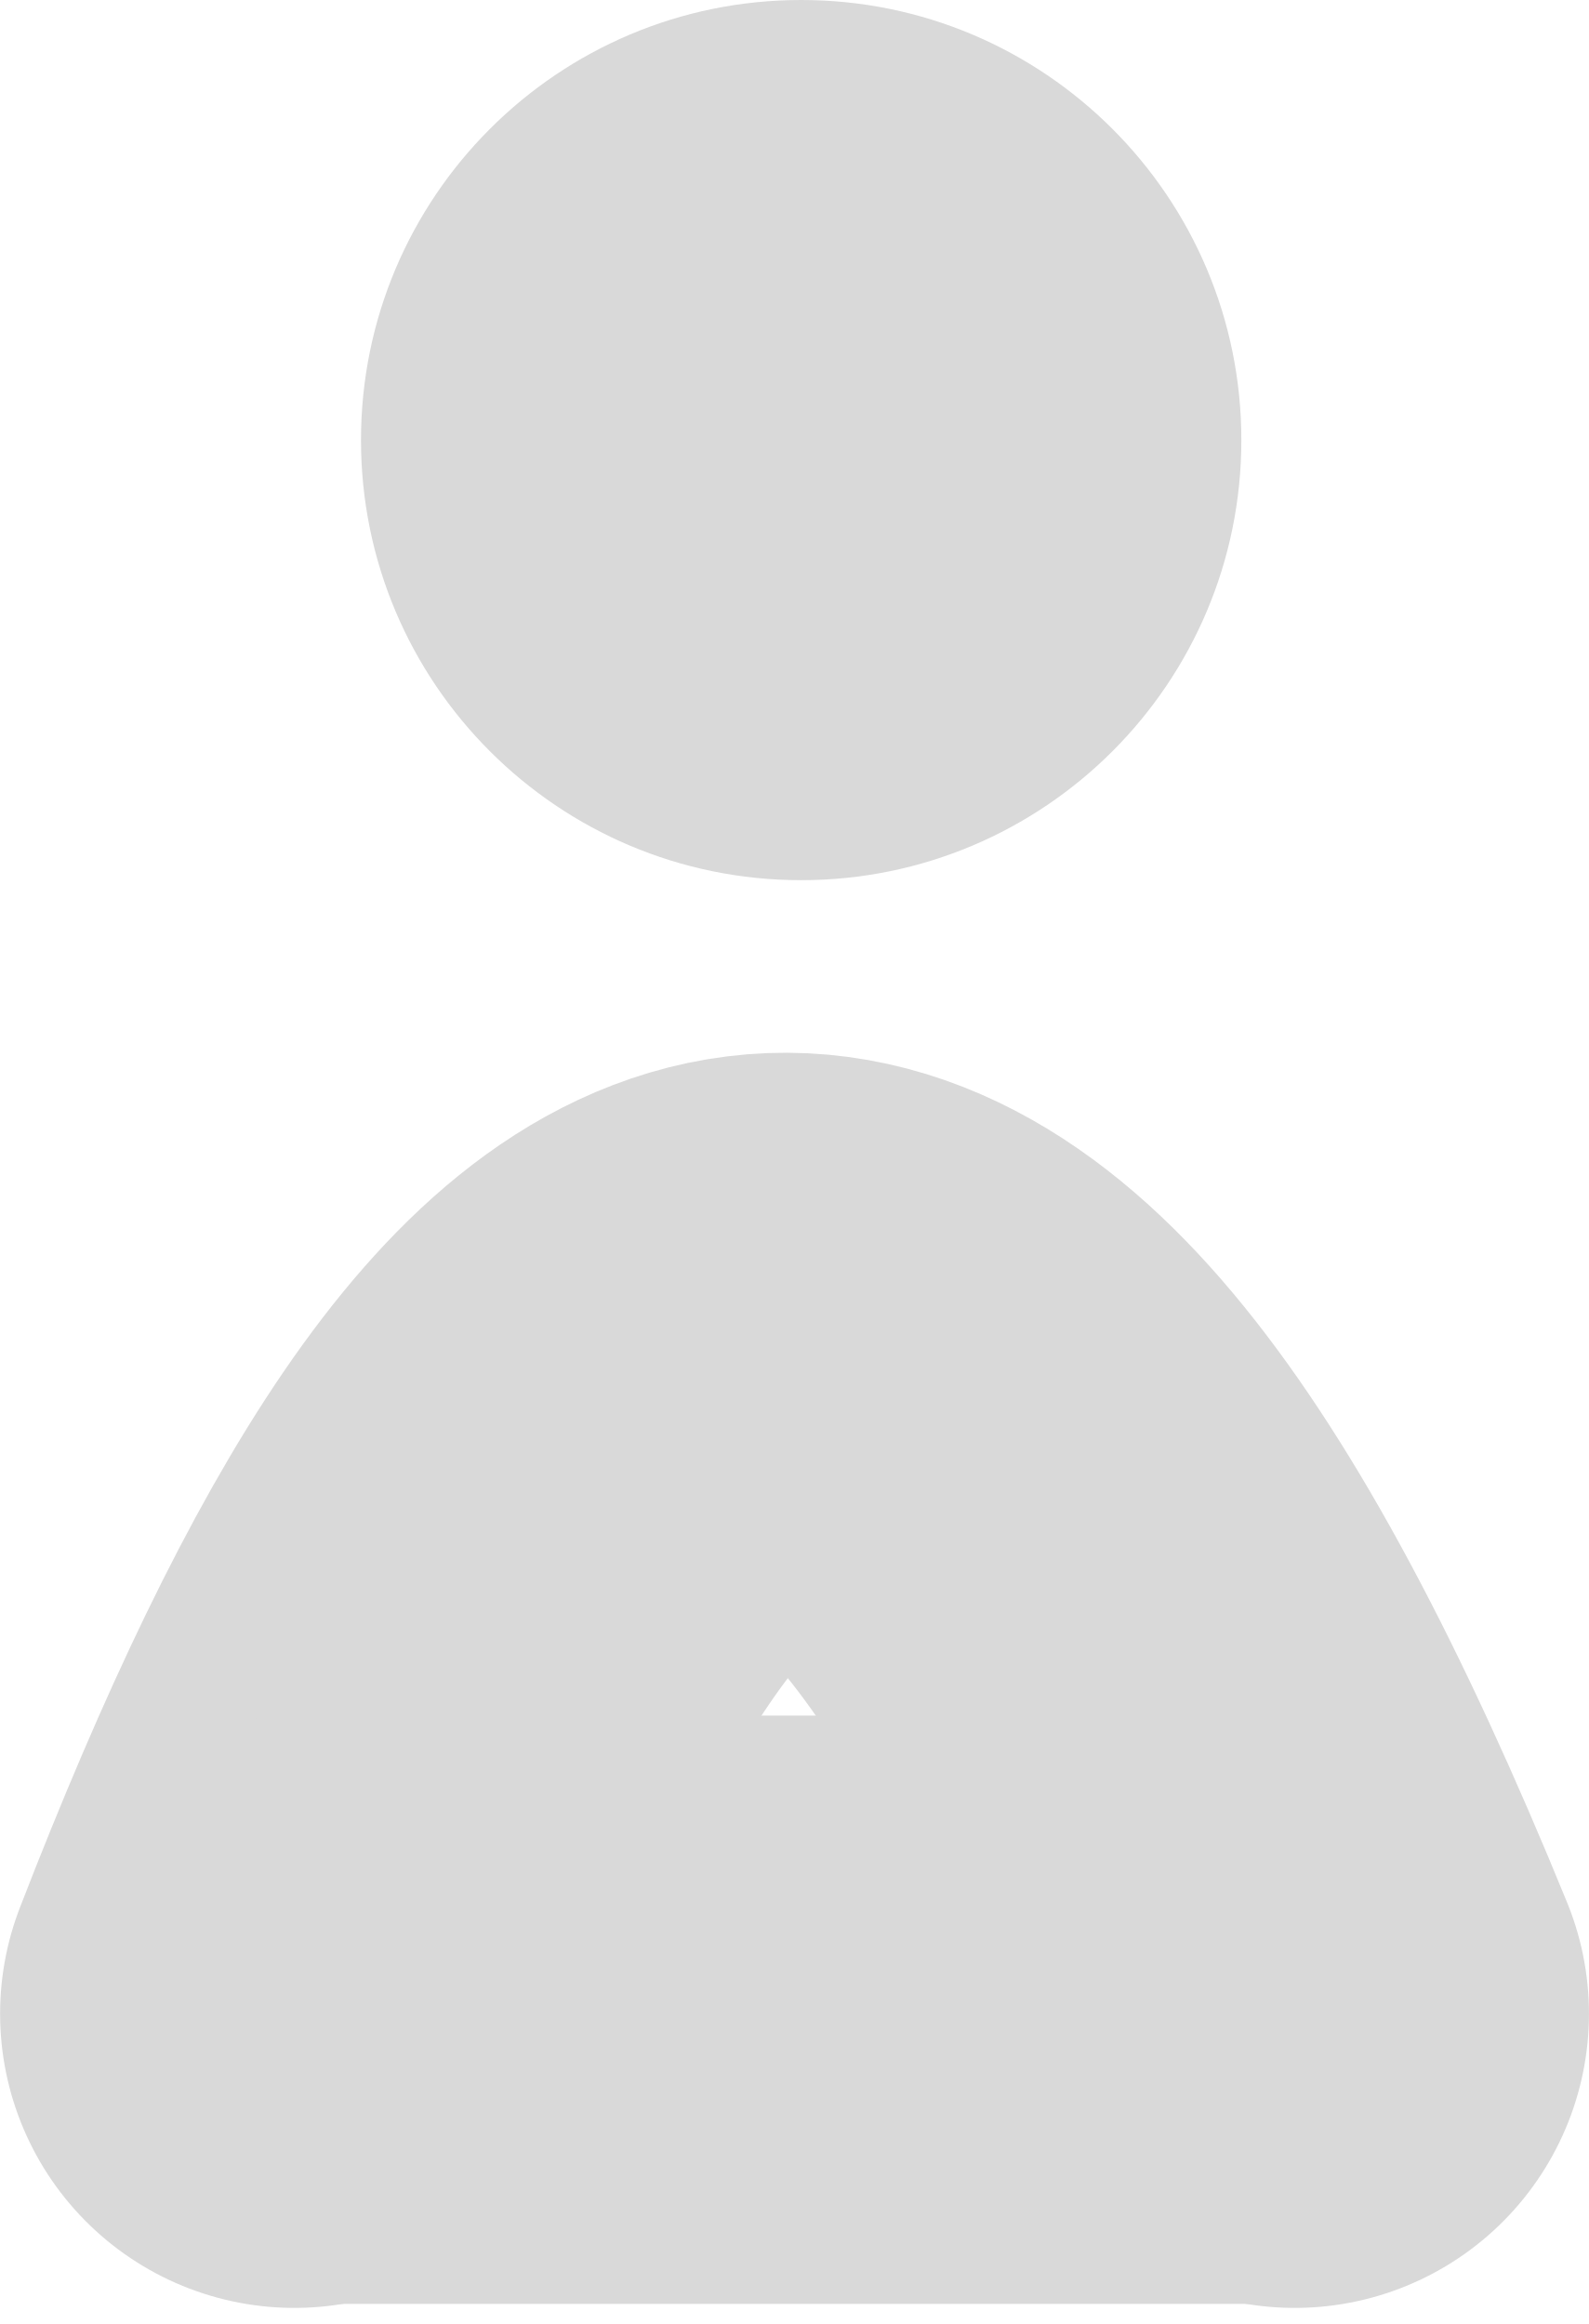
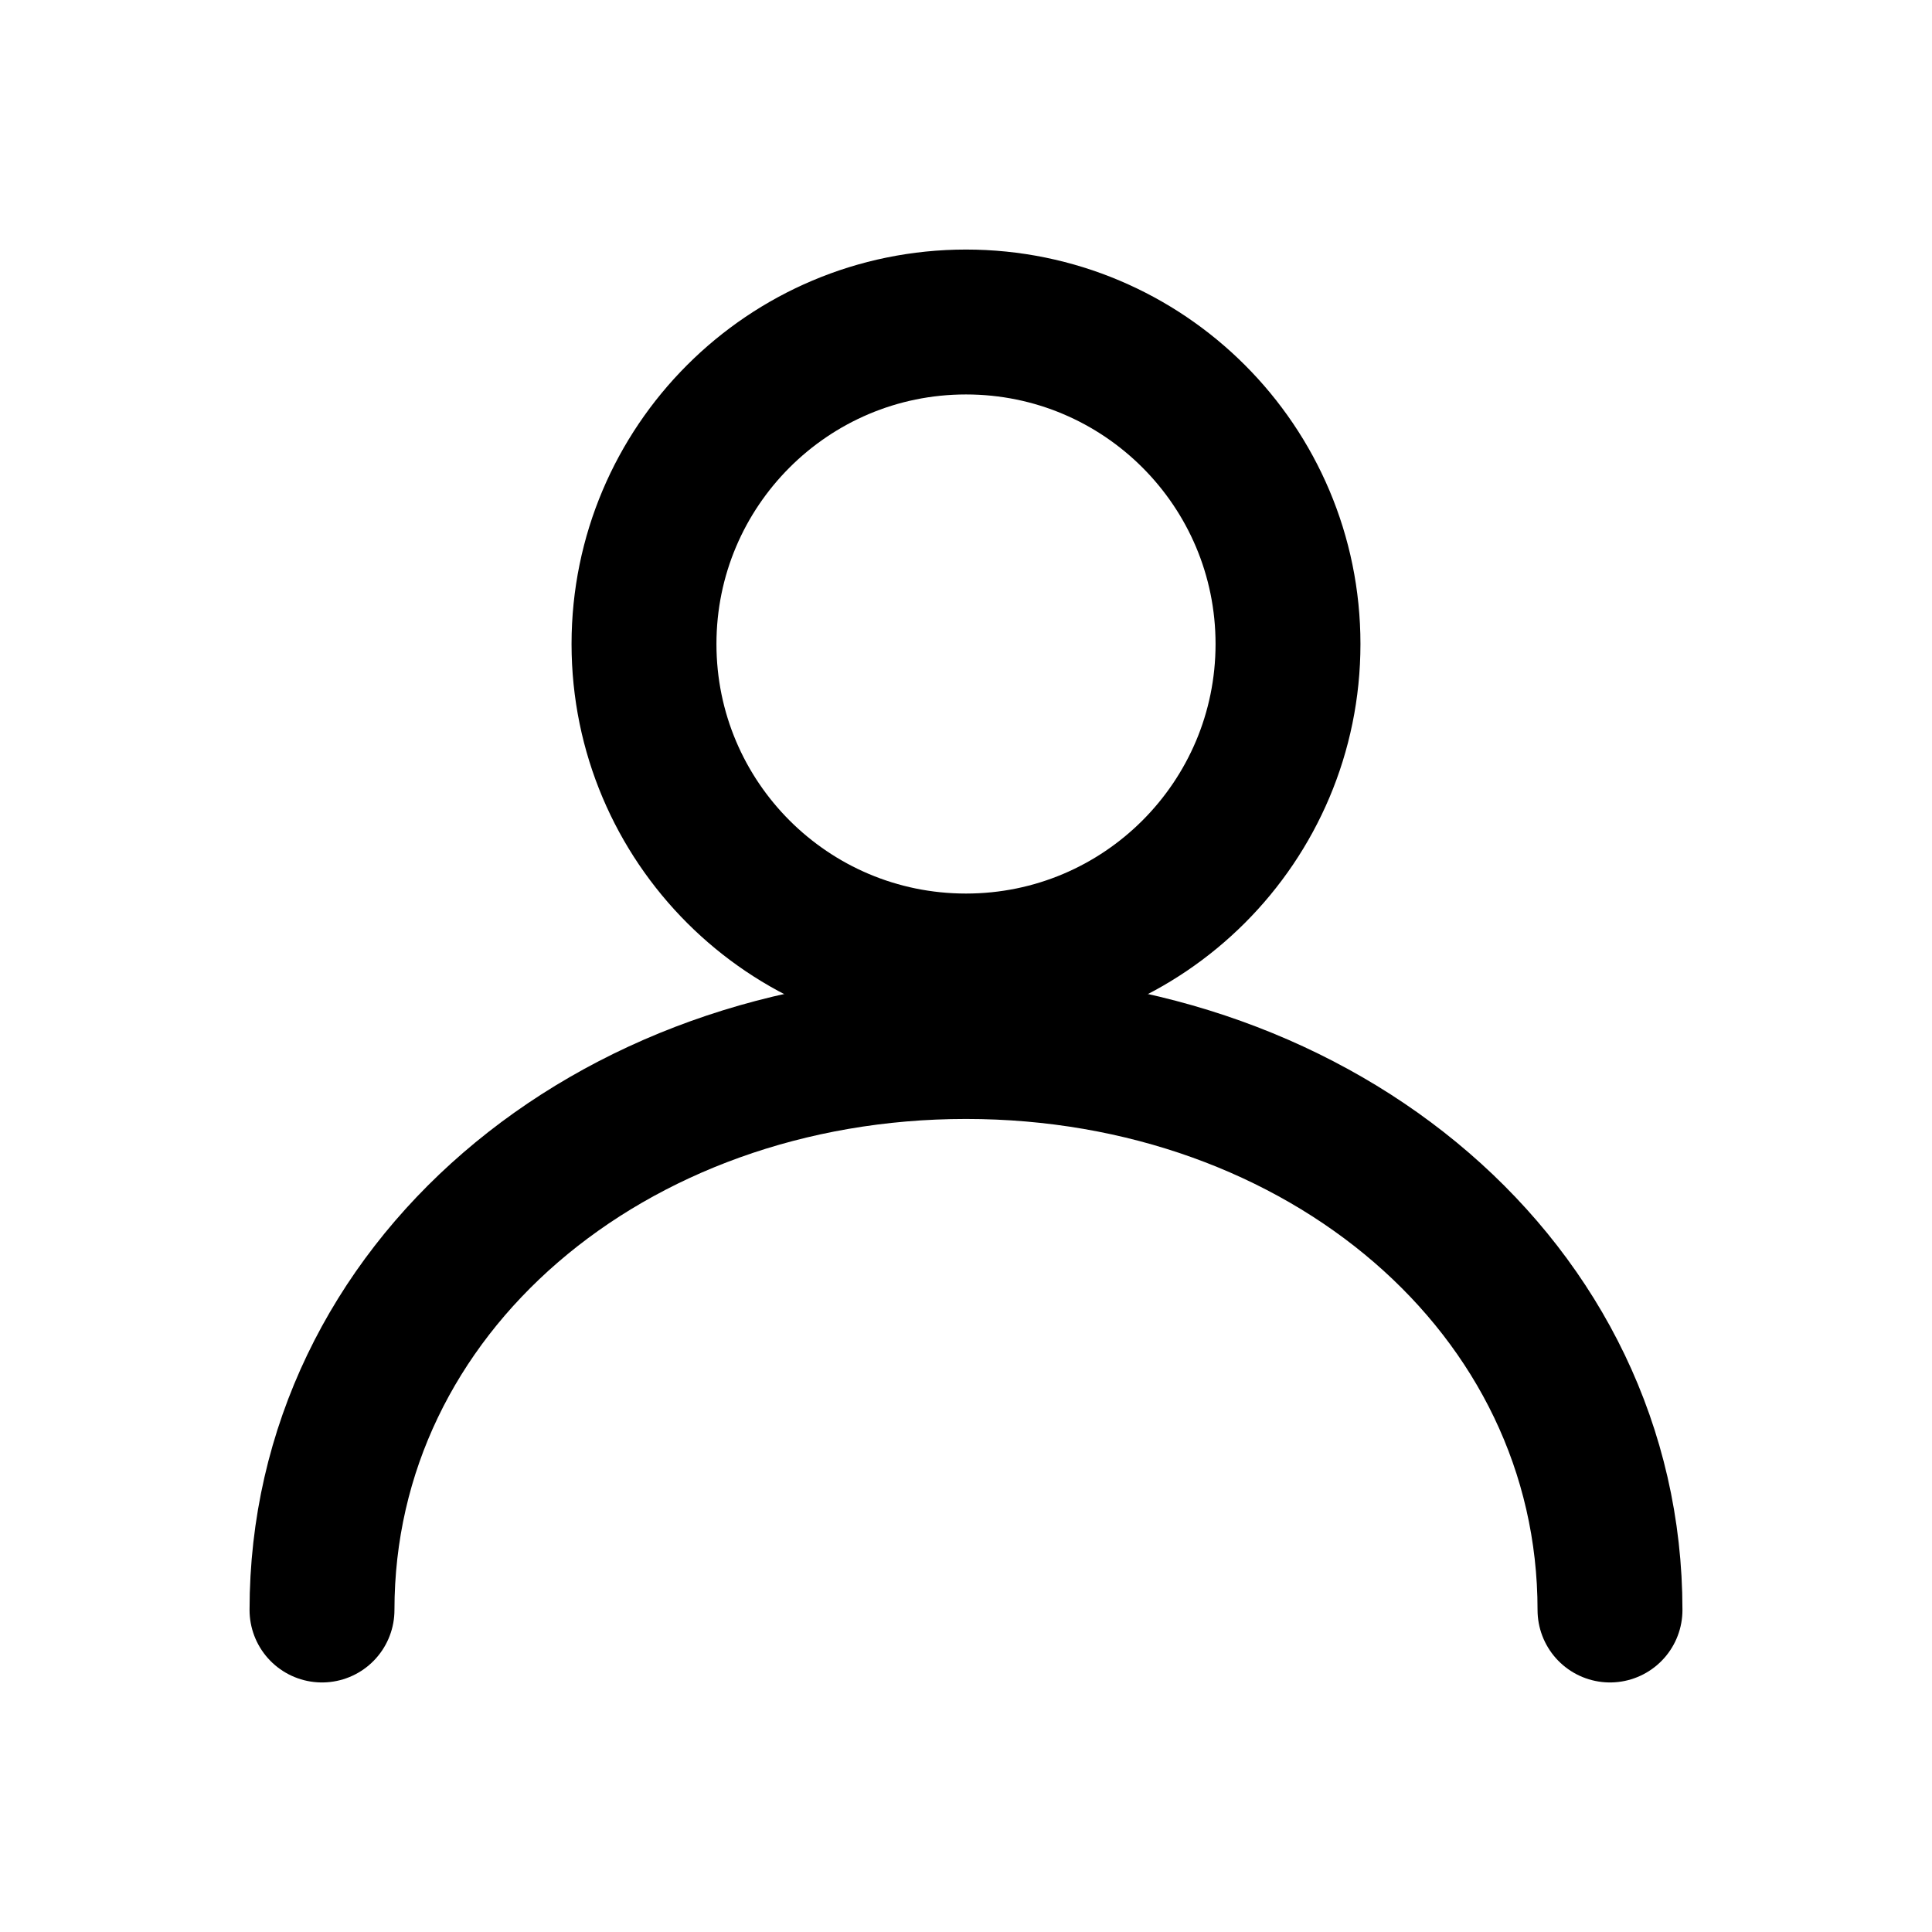
- <svg xmlns="http://www.w3.org/2000/svg" width="54" height="79" viewBox="0 0 54 79" fill="none">
-   <circle cx="27.229" cy="14.96" r="14.96" fill="#D9D9D9" />
-   <path d="M10.003 68.453C20.614 41.035 30.576 35.551 44.003 68.453" stroke="#D9D9D9" stroke-width="20" stroke-linecap="round" />
-   <path d="M10.111 68.316L43.895 68.316" stroke="#D9D9D9" stroke-width="20" stroke-linecap="round" />
+ <svg xmlns="http://www.w3.org/2000/svg" viewBox="0 0 24 24" fill="none" stroke="currentColor" stroke-width="1.8" stroke-linecap="round" stroke-linejoin="round">
+   <circle cx="12" cy="8" r="4" />
+   <path d="M4 20c0-4 3.58-7 8-7s8 3 8 7" />
</svg>
